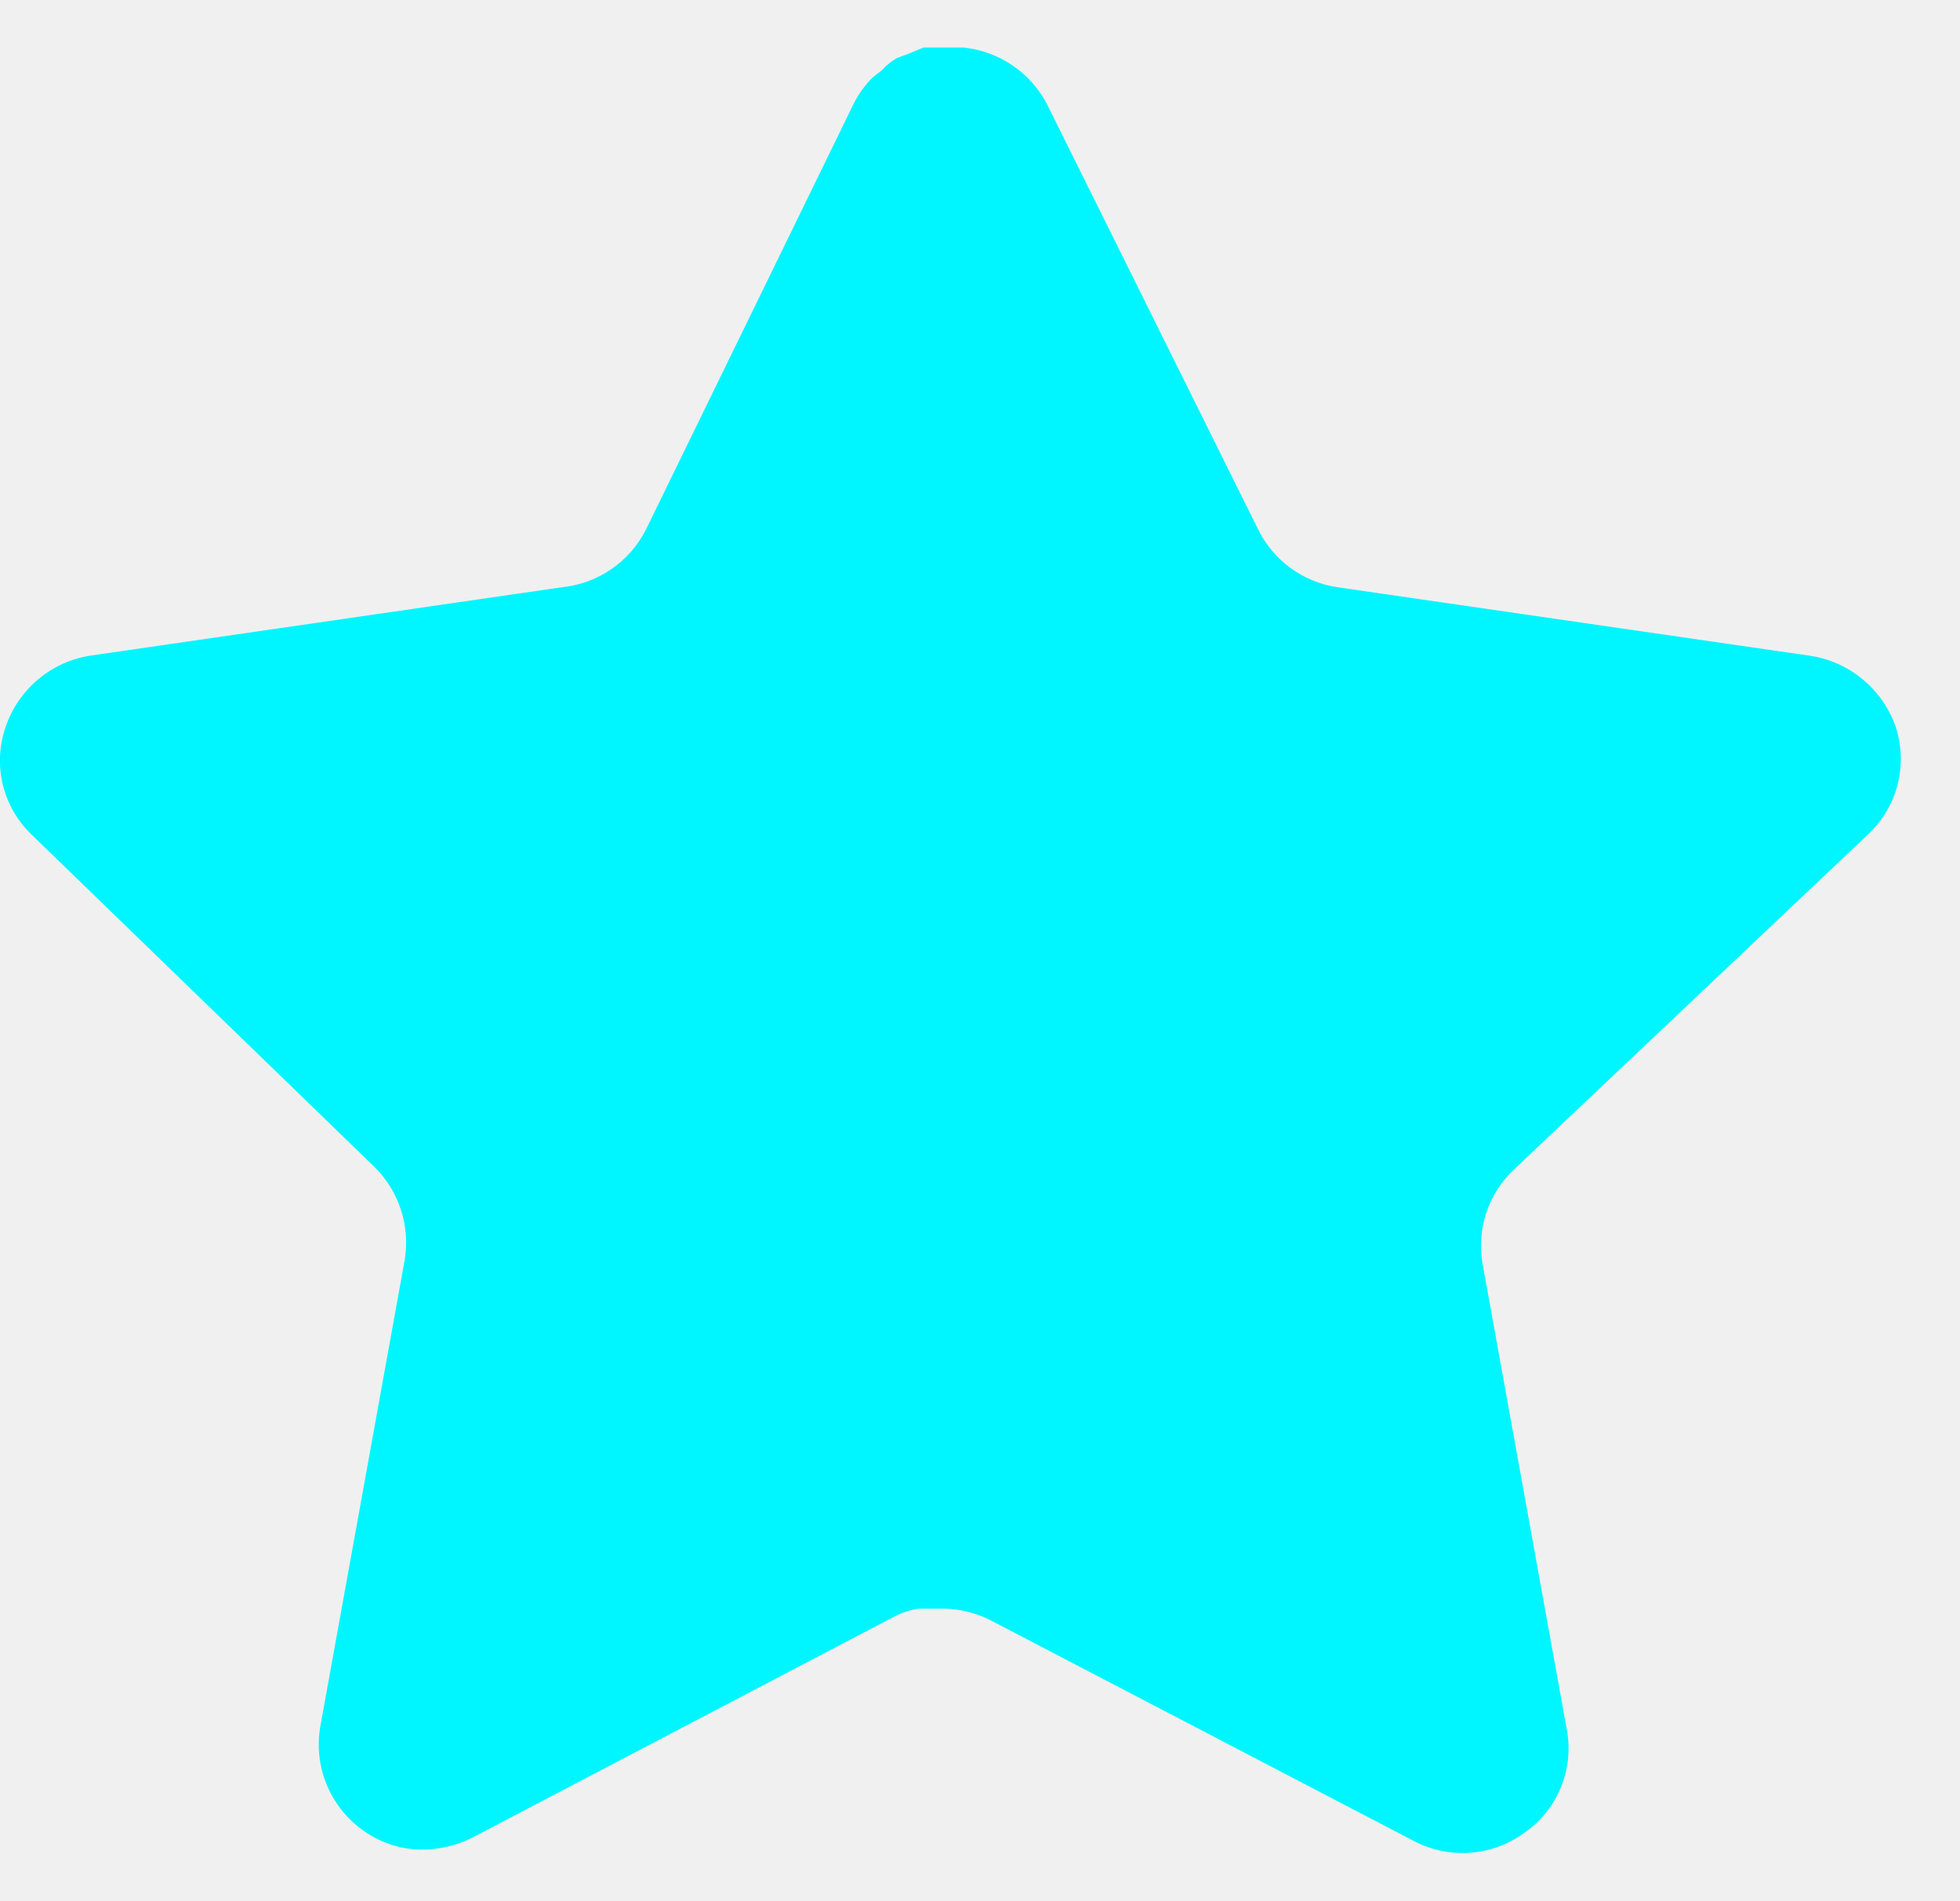
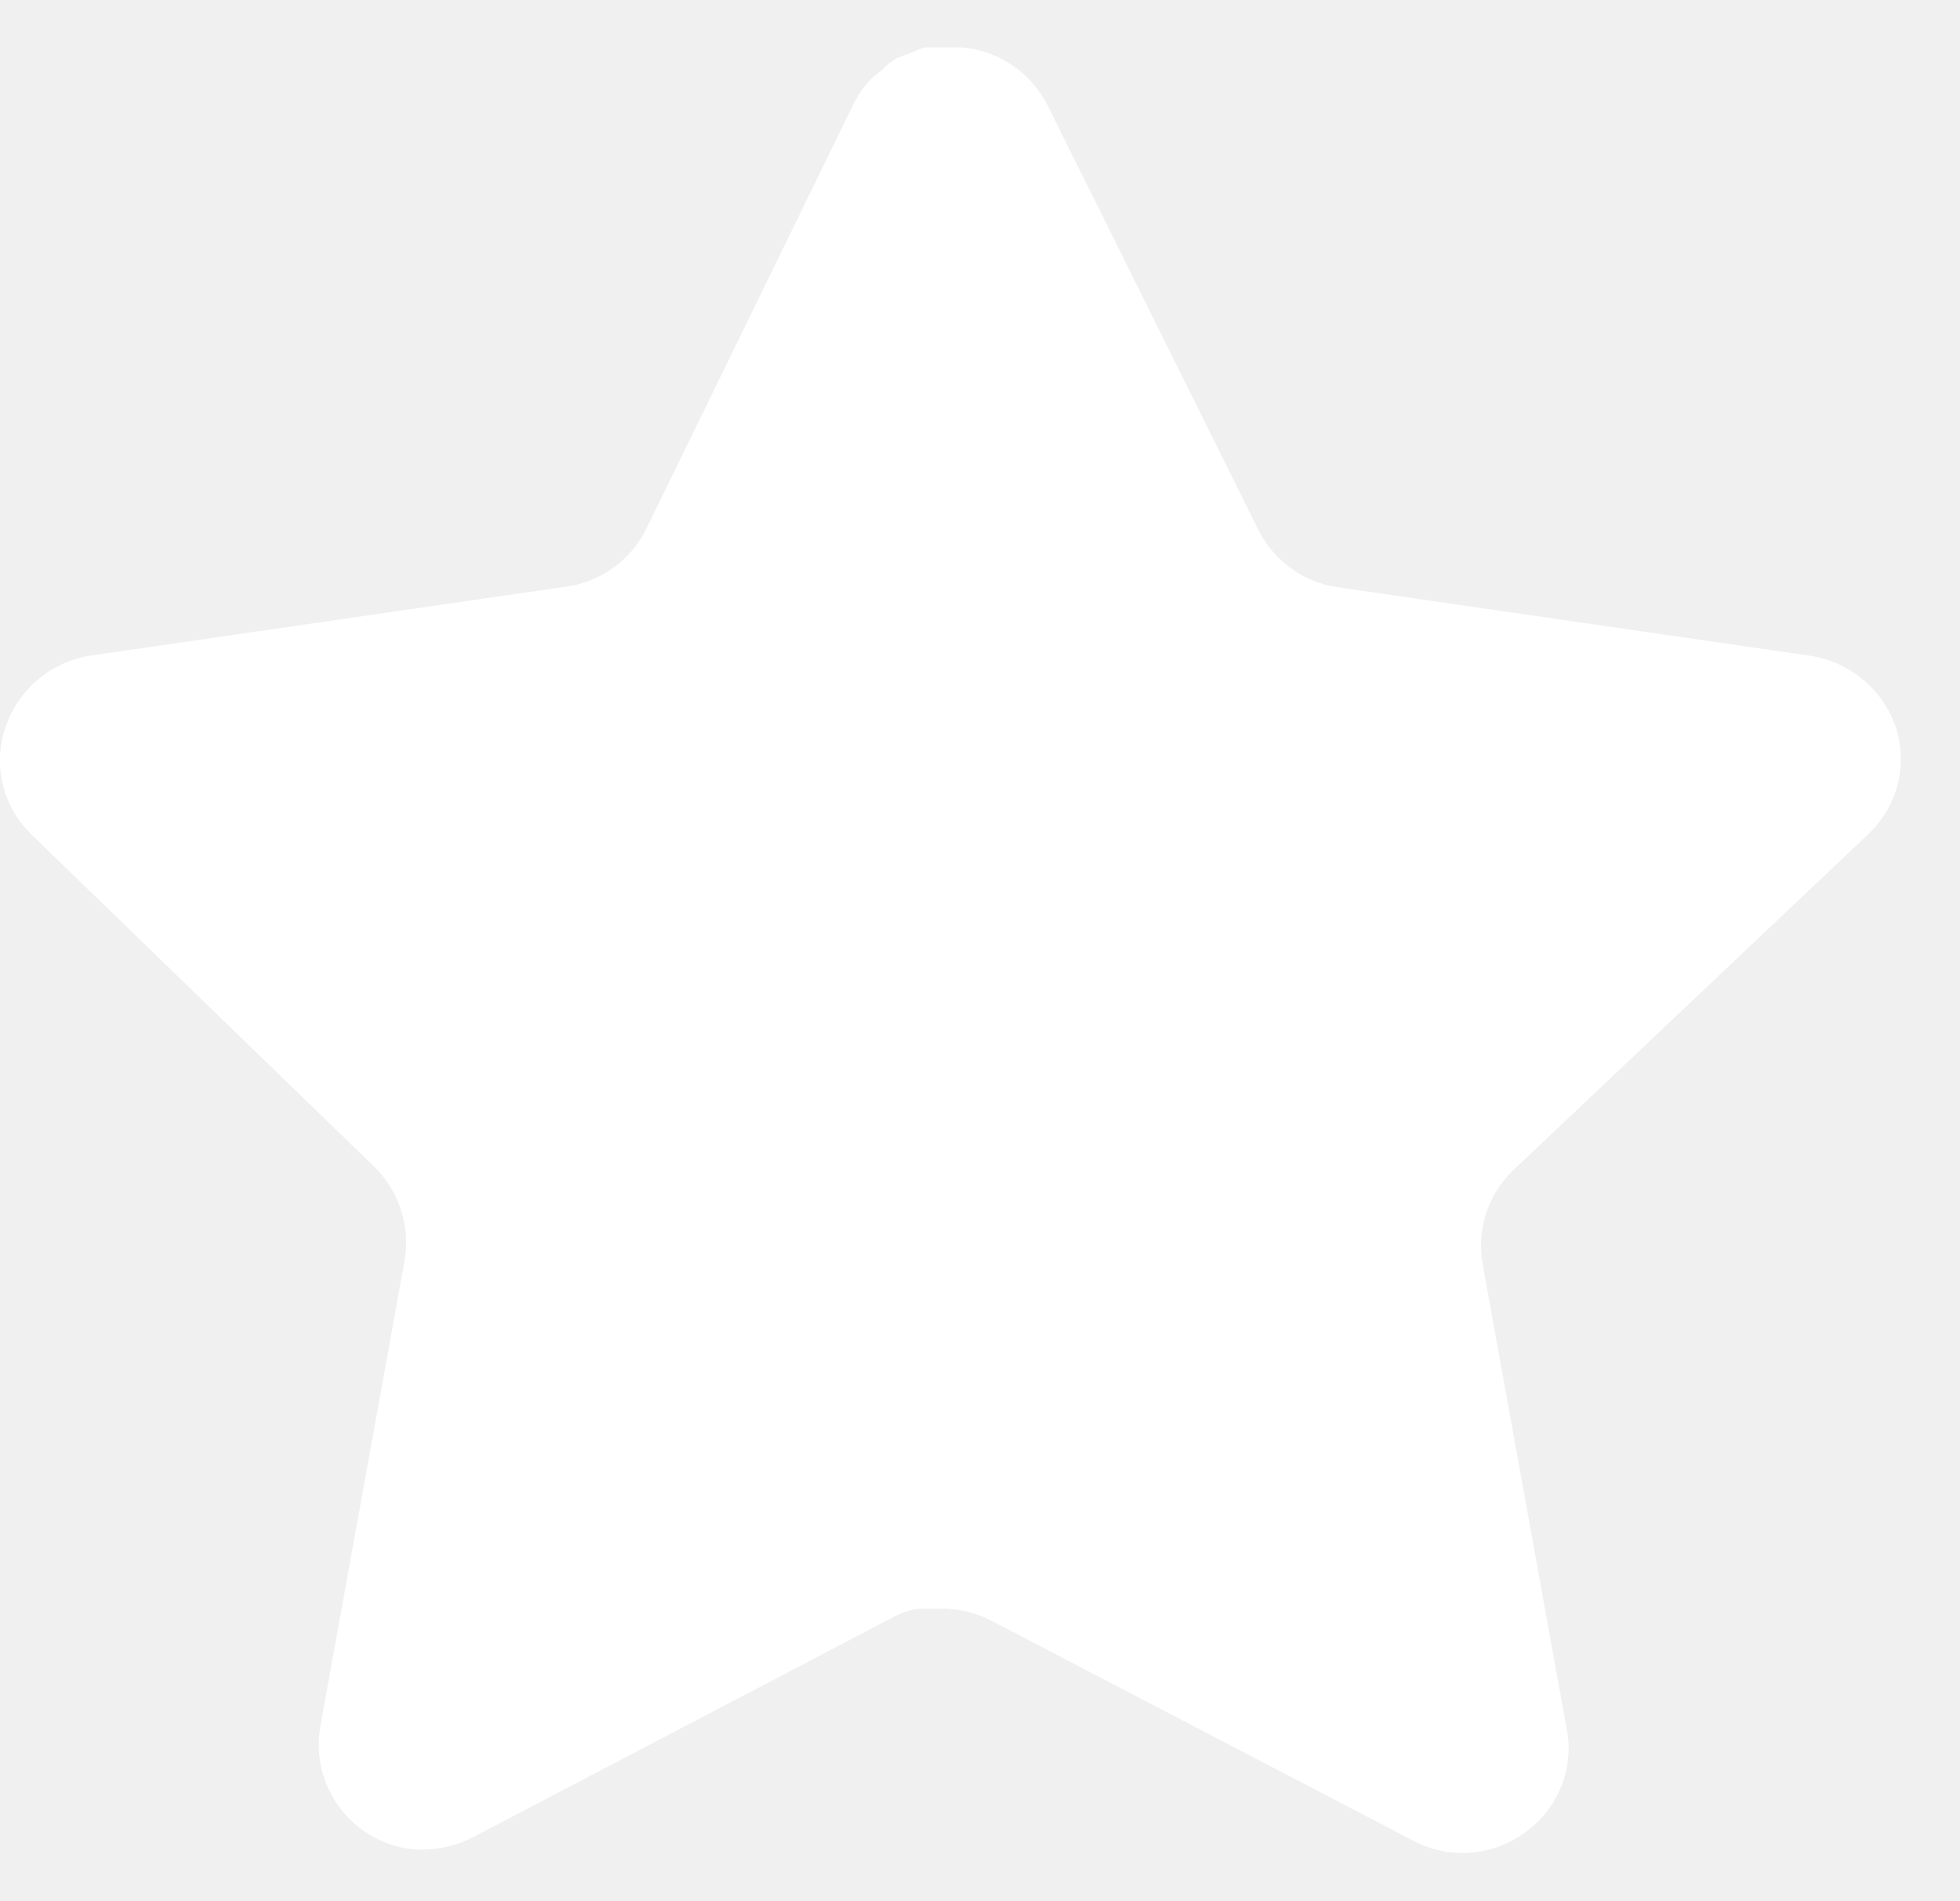
<svg xmlns="http://www.w3.org/2000/svg" width="33" height="32" viewBox="0 0 33 32" fill="none">
-   <path d="M25.47 19.712C25.055 20.114 24.865 20.695 24.959 21.264L26.382 29.136C26.502 29.803 26.22 30.479 25.662 30.864C25.114 31.264 24.386 31.312 23.79 30.992L16.703 27.296C16.457 27.165 16.183 27.095 15.903 27.087H15.47C15.319 27.109 15.172 27.157 15.038 27.231L7.95 30.944C7.599 31.12 7.202 31.183 6.814 31.12C5.866 30.941 5.234 30.039 5.39 29.087L6.814 21.215C6.908 20.64 6.718 20.056 6.303 19.648L0.526 14.048C0.042 13.579 -0.126 12.875 0.095 12.24C0.31 11.607 0.857 11.144 1.518 11.04L9.47 9.887C10.074 9.824 10.606 9.456 10.878 8.912L14.382 1.728C14.465 1.568 14.572 1.421 14.702 1.296L14.846 1.184C14.921 1.101 15.007 1.032 15.103 0.976L15.278 0.912L15.55 0.8H16.223C16.825 0.863 17.354 1.223 17.631 1.76L21.182 8.912C21.438 9.435 21.935 9.799 22.51 9.887L30.462 11.04C31.134 11.136 31.695 11.6 31.918 12.24C32.127 12.882 31.946 13.586 31.454 14.048L25.47 19.712Z" fill="#00F6FF" />
+   <path d="M25.47 19.712C25.055 20.114 24.865 20.695 24.959 21.264L26.382 29.136C26.502 29.803 26.22 30.479 25.662 30.864C25.114 31.264 24.386 31.312 23.79 30.992L16.703 27.296C16.457 27.165 16.183 27.095 15.903 27.087H15.47C15.319 27.109 15.172 27.157 15.038 27.231L7.95 30.944C7.599 31.12 7.202 31.183 6.814 31.12C5.866 30.941 5.234 30.039 5.39 29.087L6.814 21.215C6.908 20.64 6.718 20.056 6.303 19.648L0.526 14.048C0.042 13.579 -0.126 12.875 0.095 12.24C0.31 11.607 0.857 11.144 1.518 11.04L9.47 9.887C10.074 9.824 10.606 9.456 10.878 8.912L14.382 1.728C14.465 1.568 14.572 1.421 14.702 1.296L14.846 1.184C14.921 1.101 15.007 1.032 15.103 0.976L15.278 0.912L15.55 0.8H16.223C16.825 0.863 17.354 1.223 17.631 1.76L21.182 8.912C21.438 9.435 21.935 9.799 22.51 9.887L30.462 11.04C31.134 11.136 31.695 11.6 31.918 12.24C32.127 12.882 31.946 13.586 31.454 14.048L25.47 19.712Z" fill="#FFFFFF" />
</svg>
